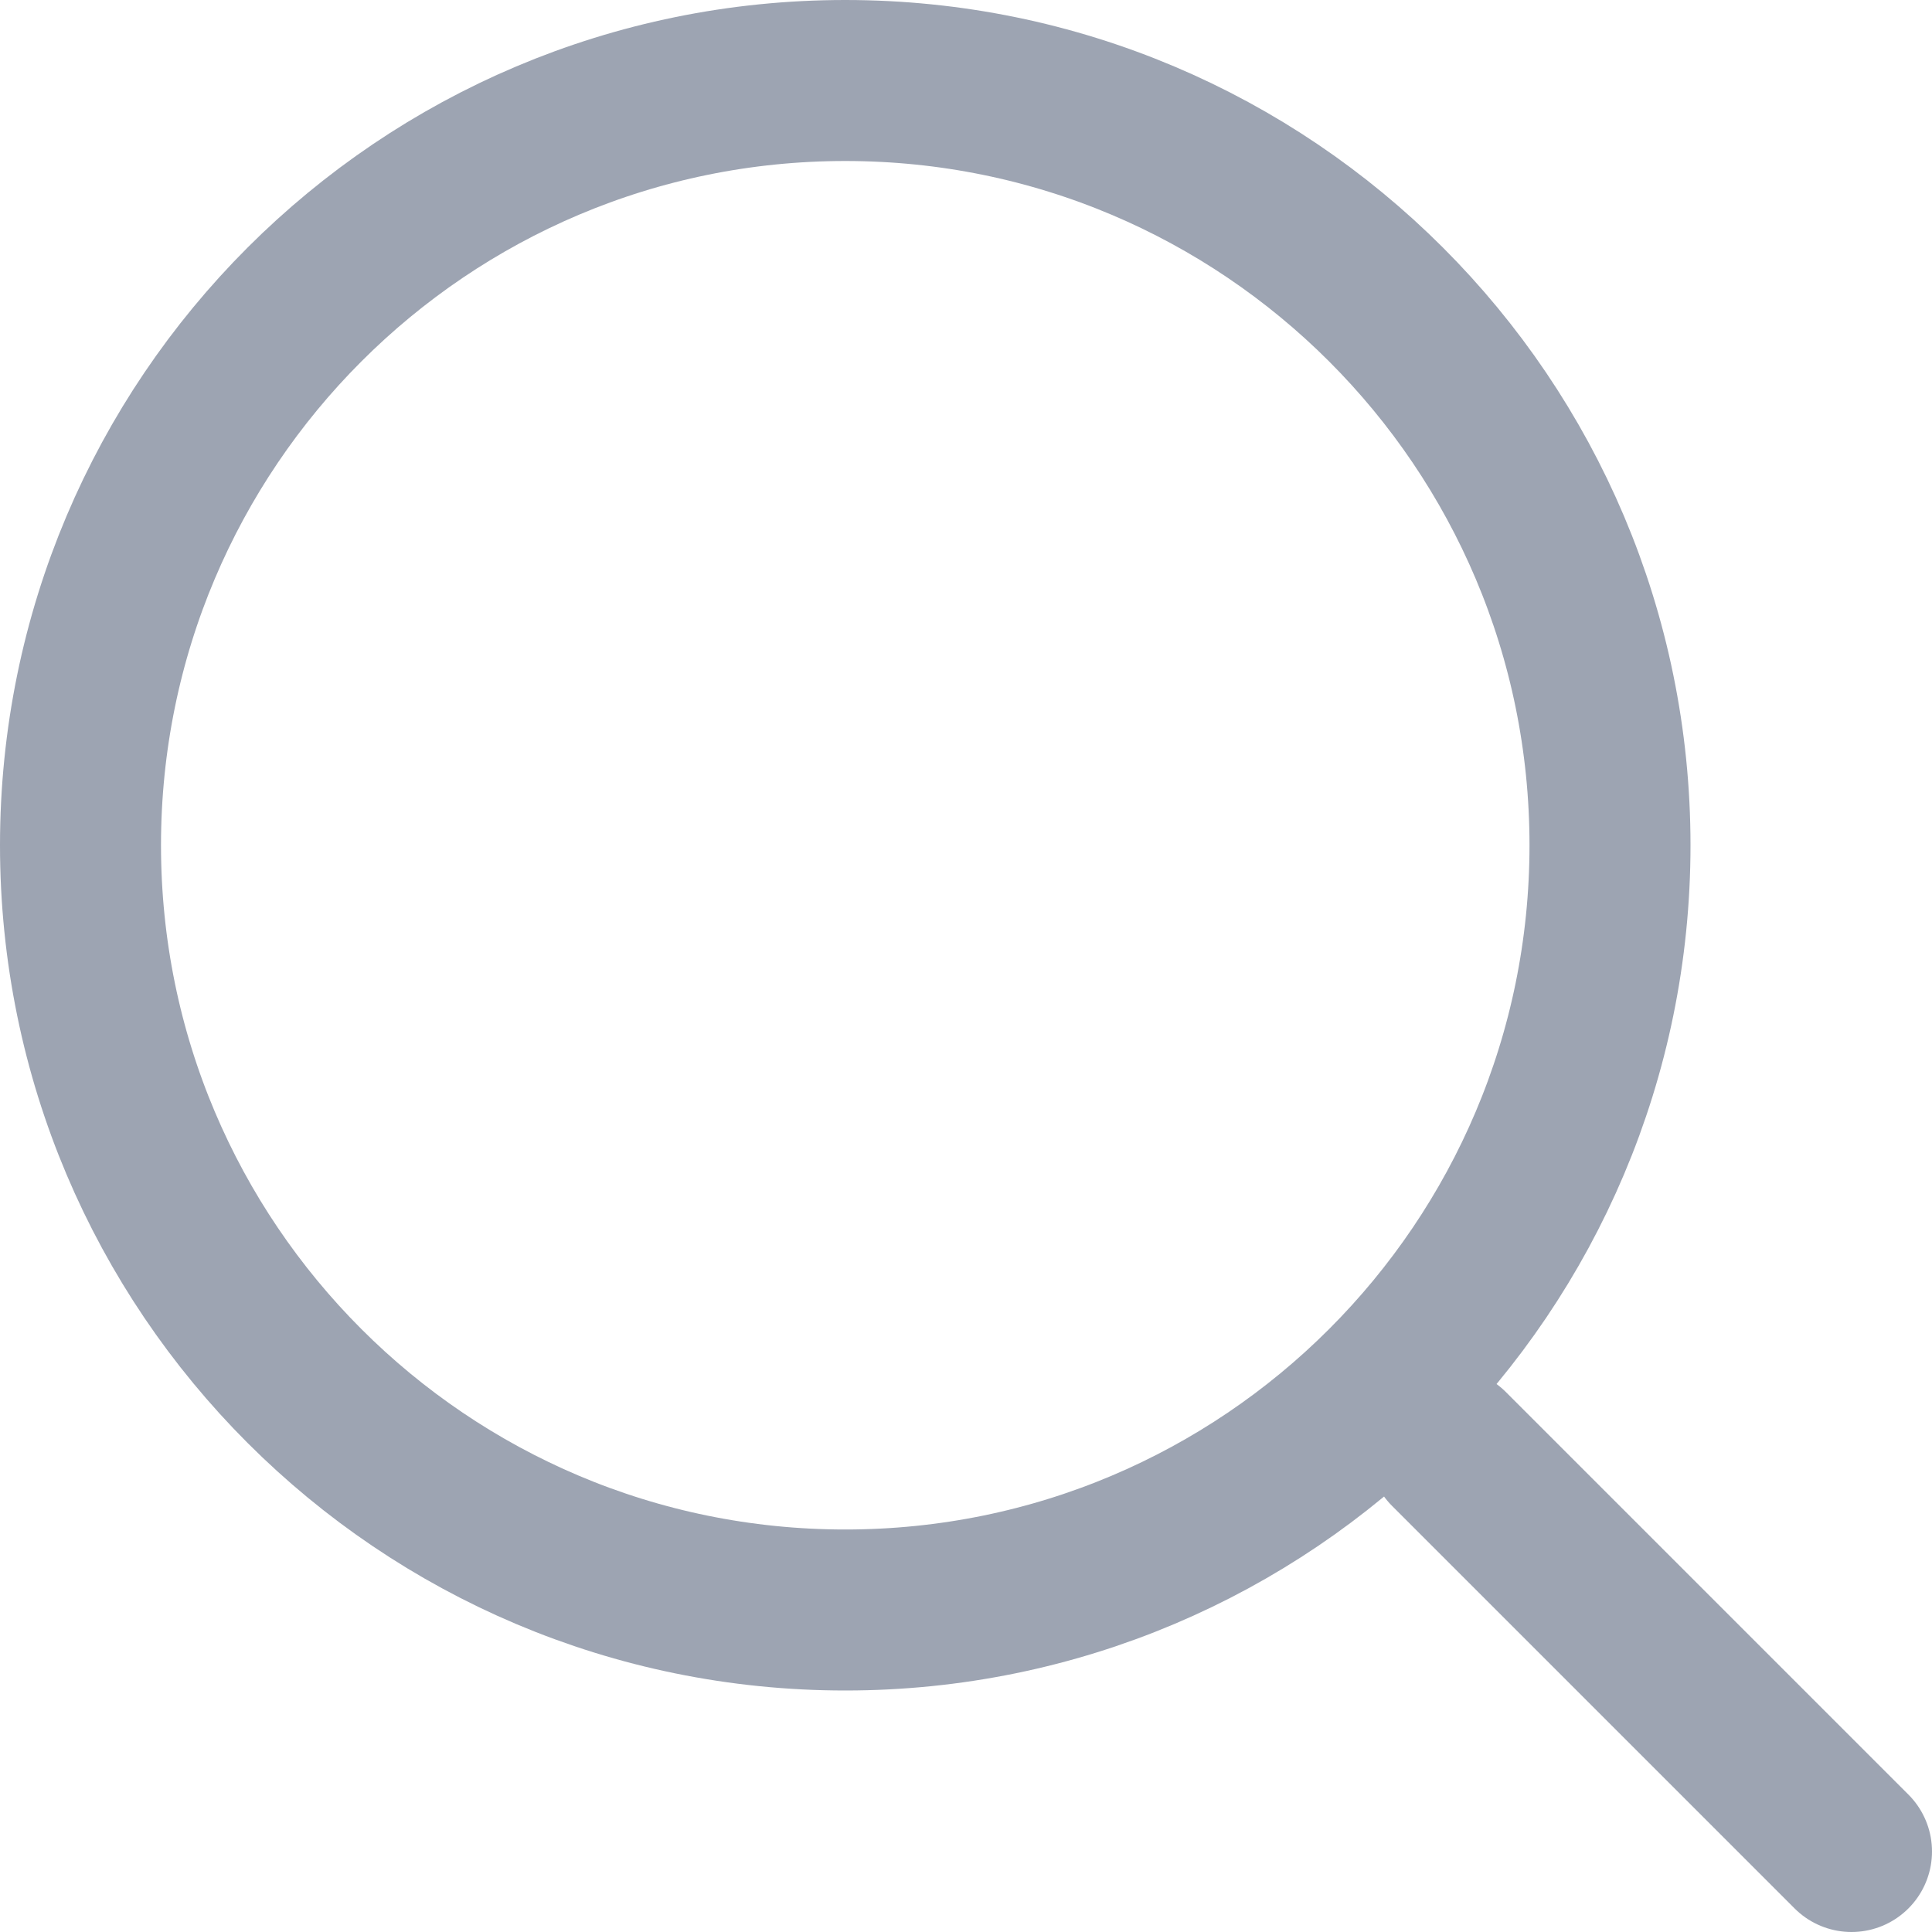
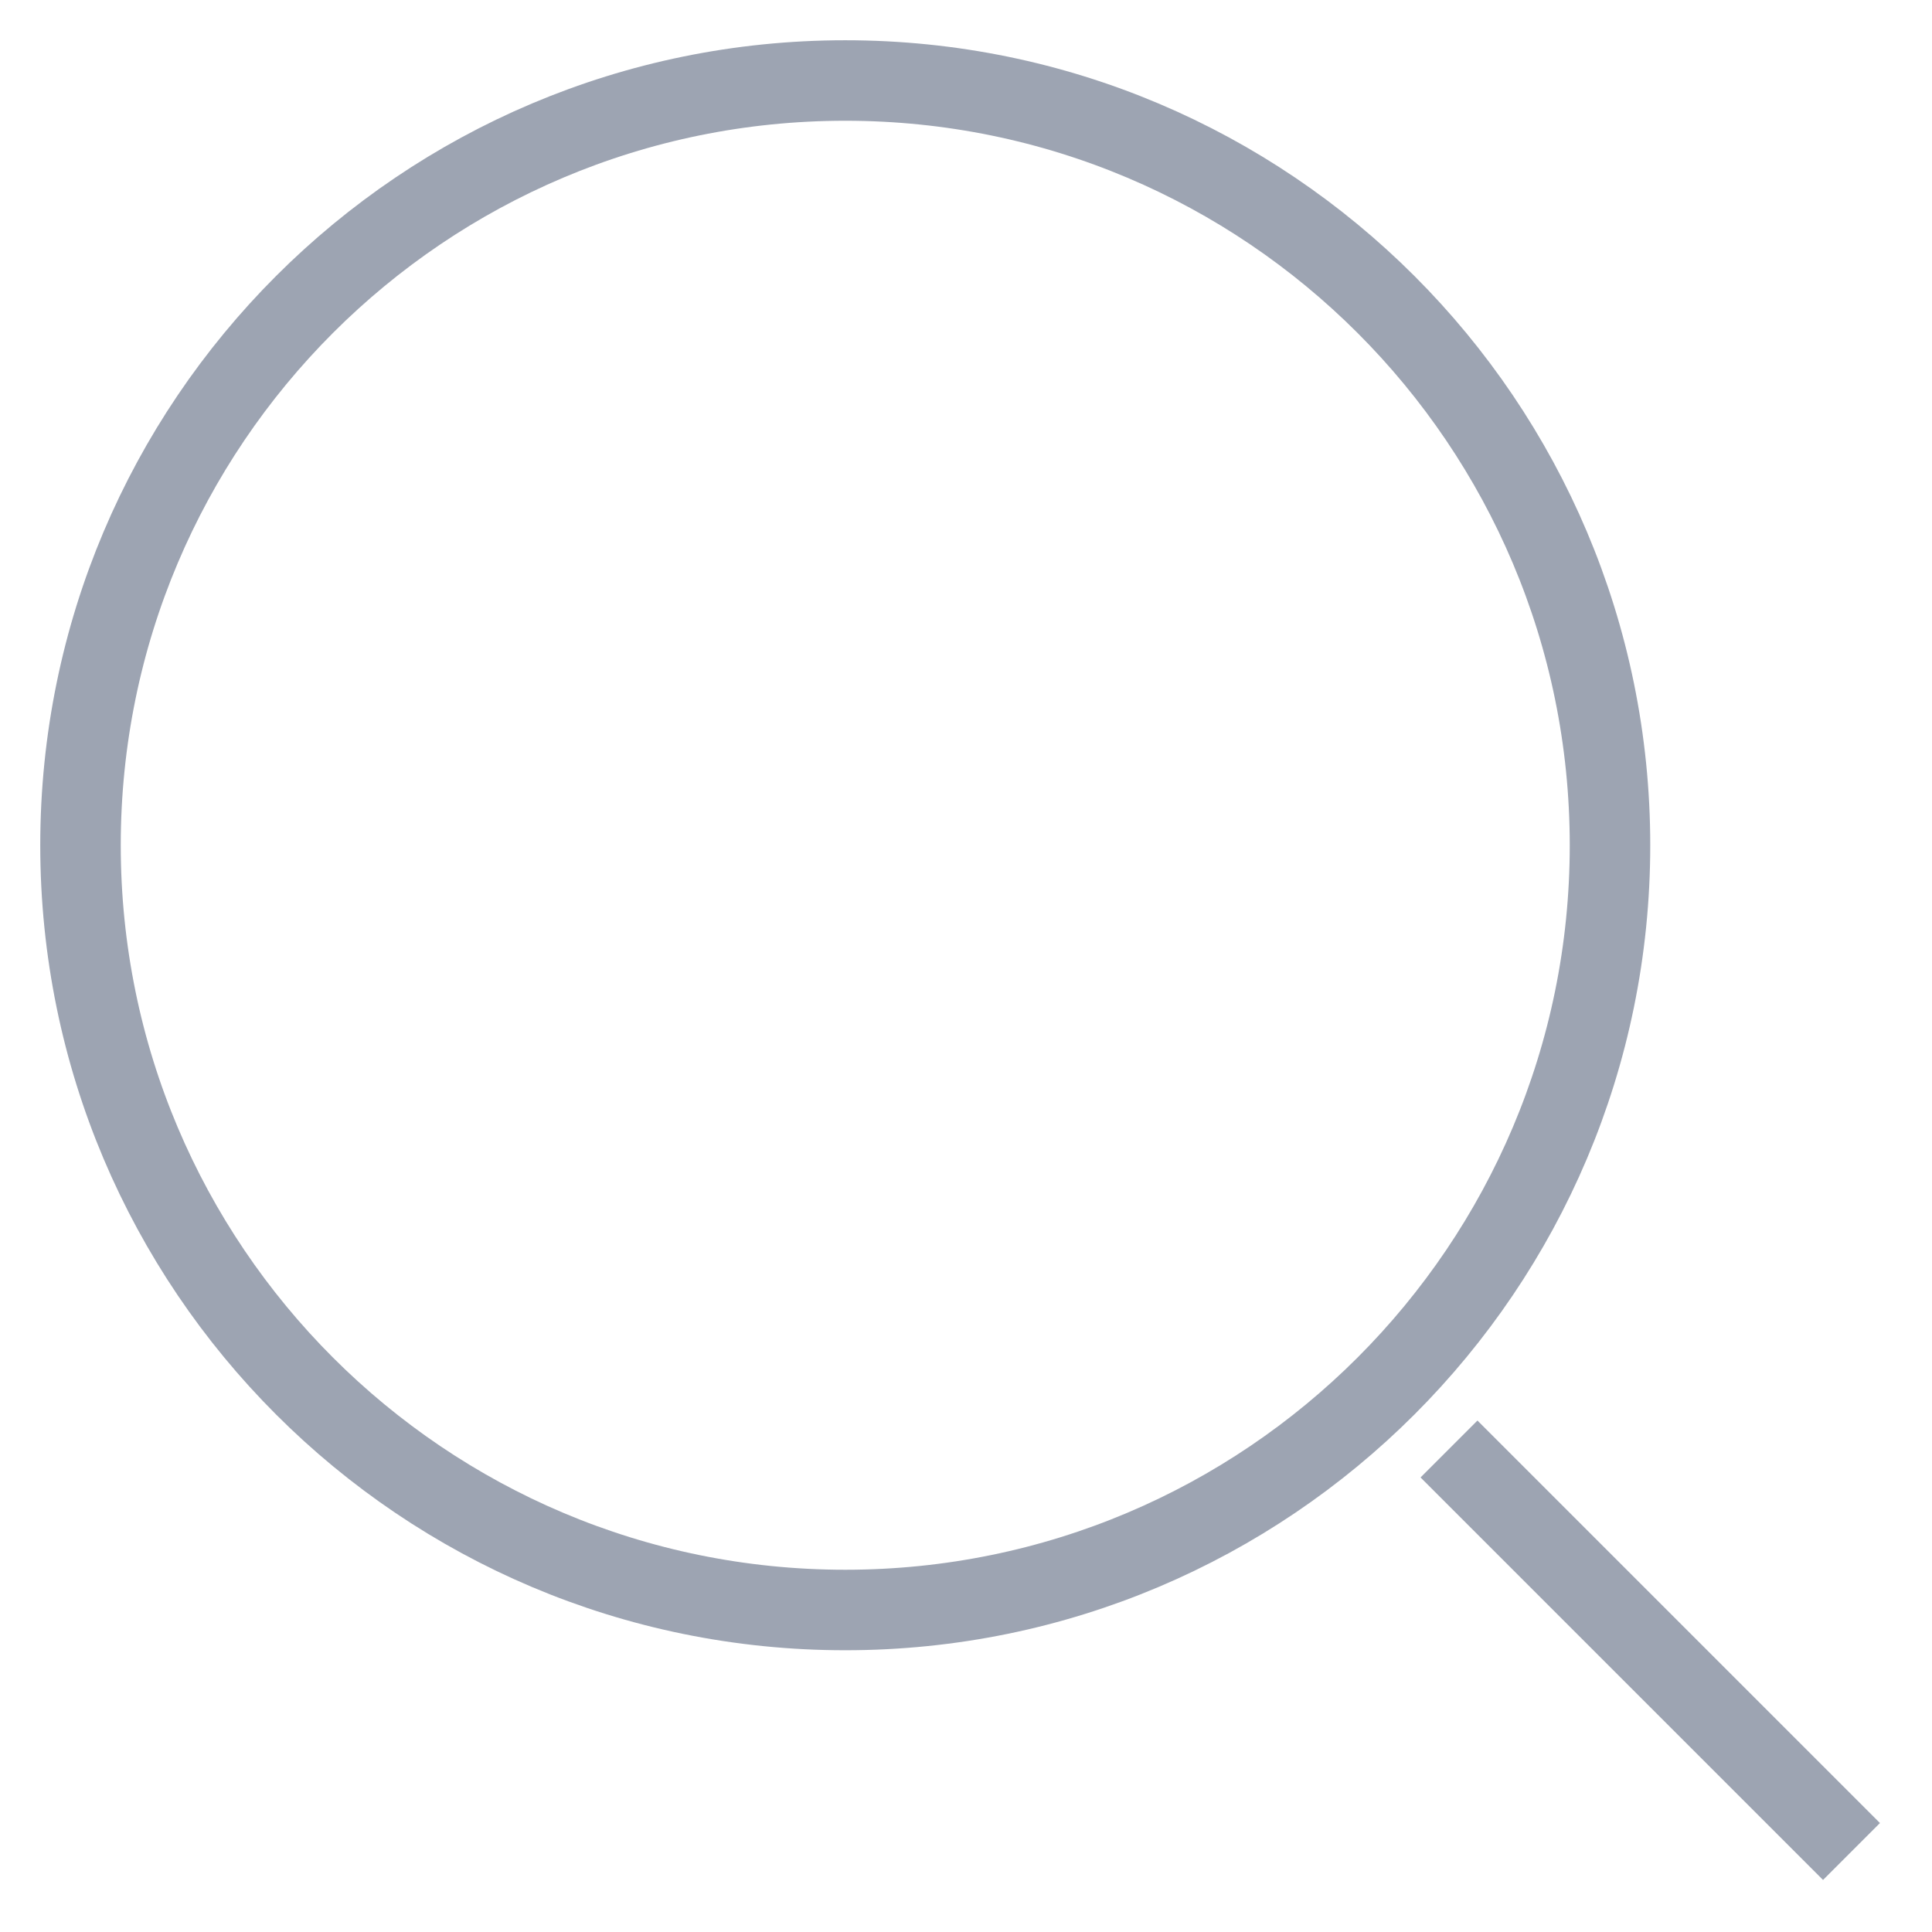
<svg xmlns="http://www.w3.org/2000/svg" width="24px" height="24px" viewBox="0 0 24 24" version="1.1">
-   <g id="Page-1" stroke="none" stroke-width="1" fill="none" fill-rule="evenodd" stroke-linecap="round" stroke-linejoin="round">
-     <g id="iPhone-11-Copy-2" transform="translate(-361, -233)" stroke="#9DA4B2" stroke-width="2">
+   <g id="Page-1" stroke="none" strokeWidth="1" fill="none" fill-rule="evenodd" strokeLinecap="round" strokeLinejoin="round">
+     <g id="iPhone-11-Copy-2" transform="translate(-361, -233)" stroke="#9DA4B2" strokeWidth="2">
      <g id="search" transform="translate(362, 234)">
        <circle id="Oval" cx="9.5" cy="9.5" r="9.5" />
        <line x1="22" y1="22" x2="17" y2="17" id="Path" />
      </g>
    </g>
  </g>
</svg>
